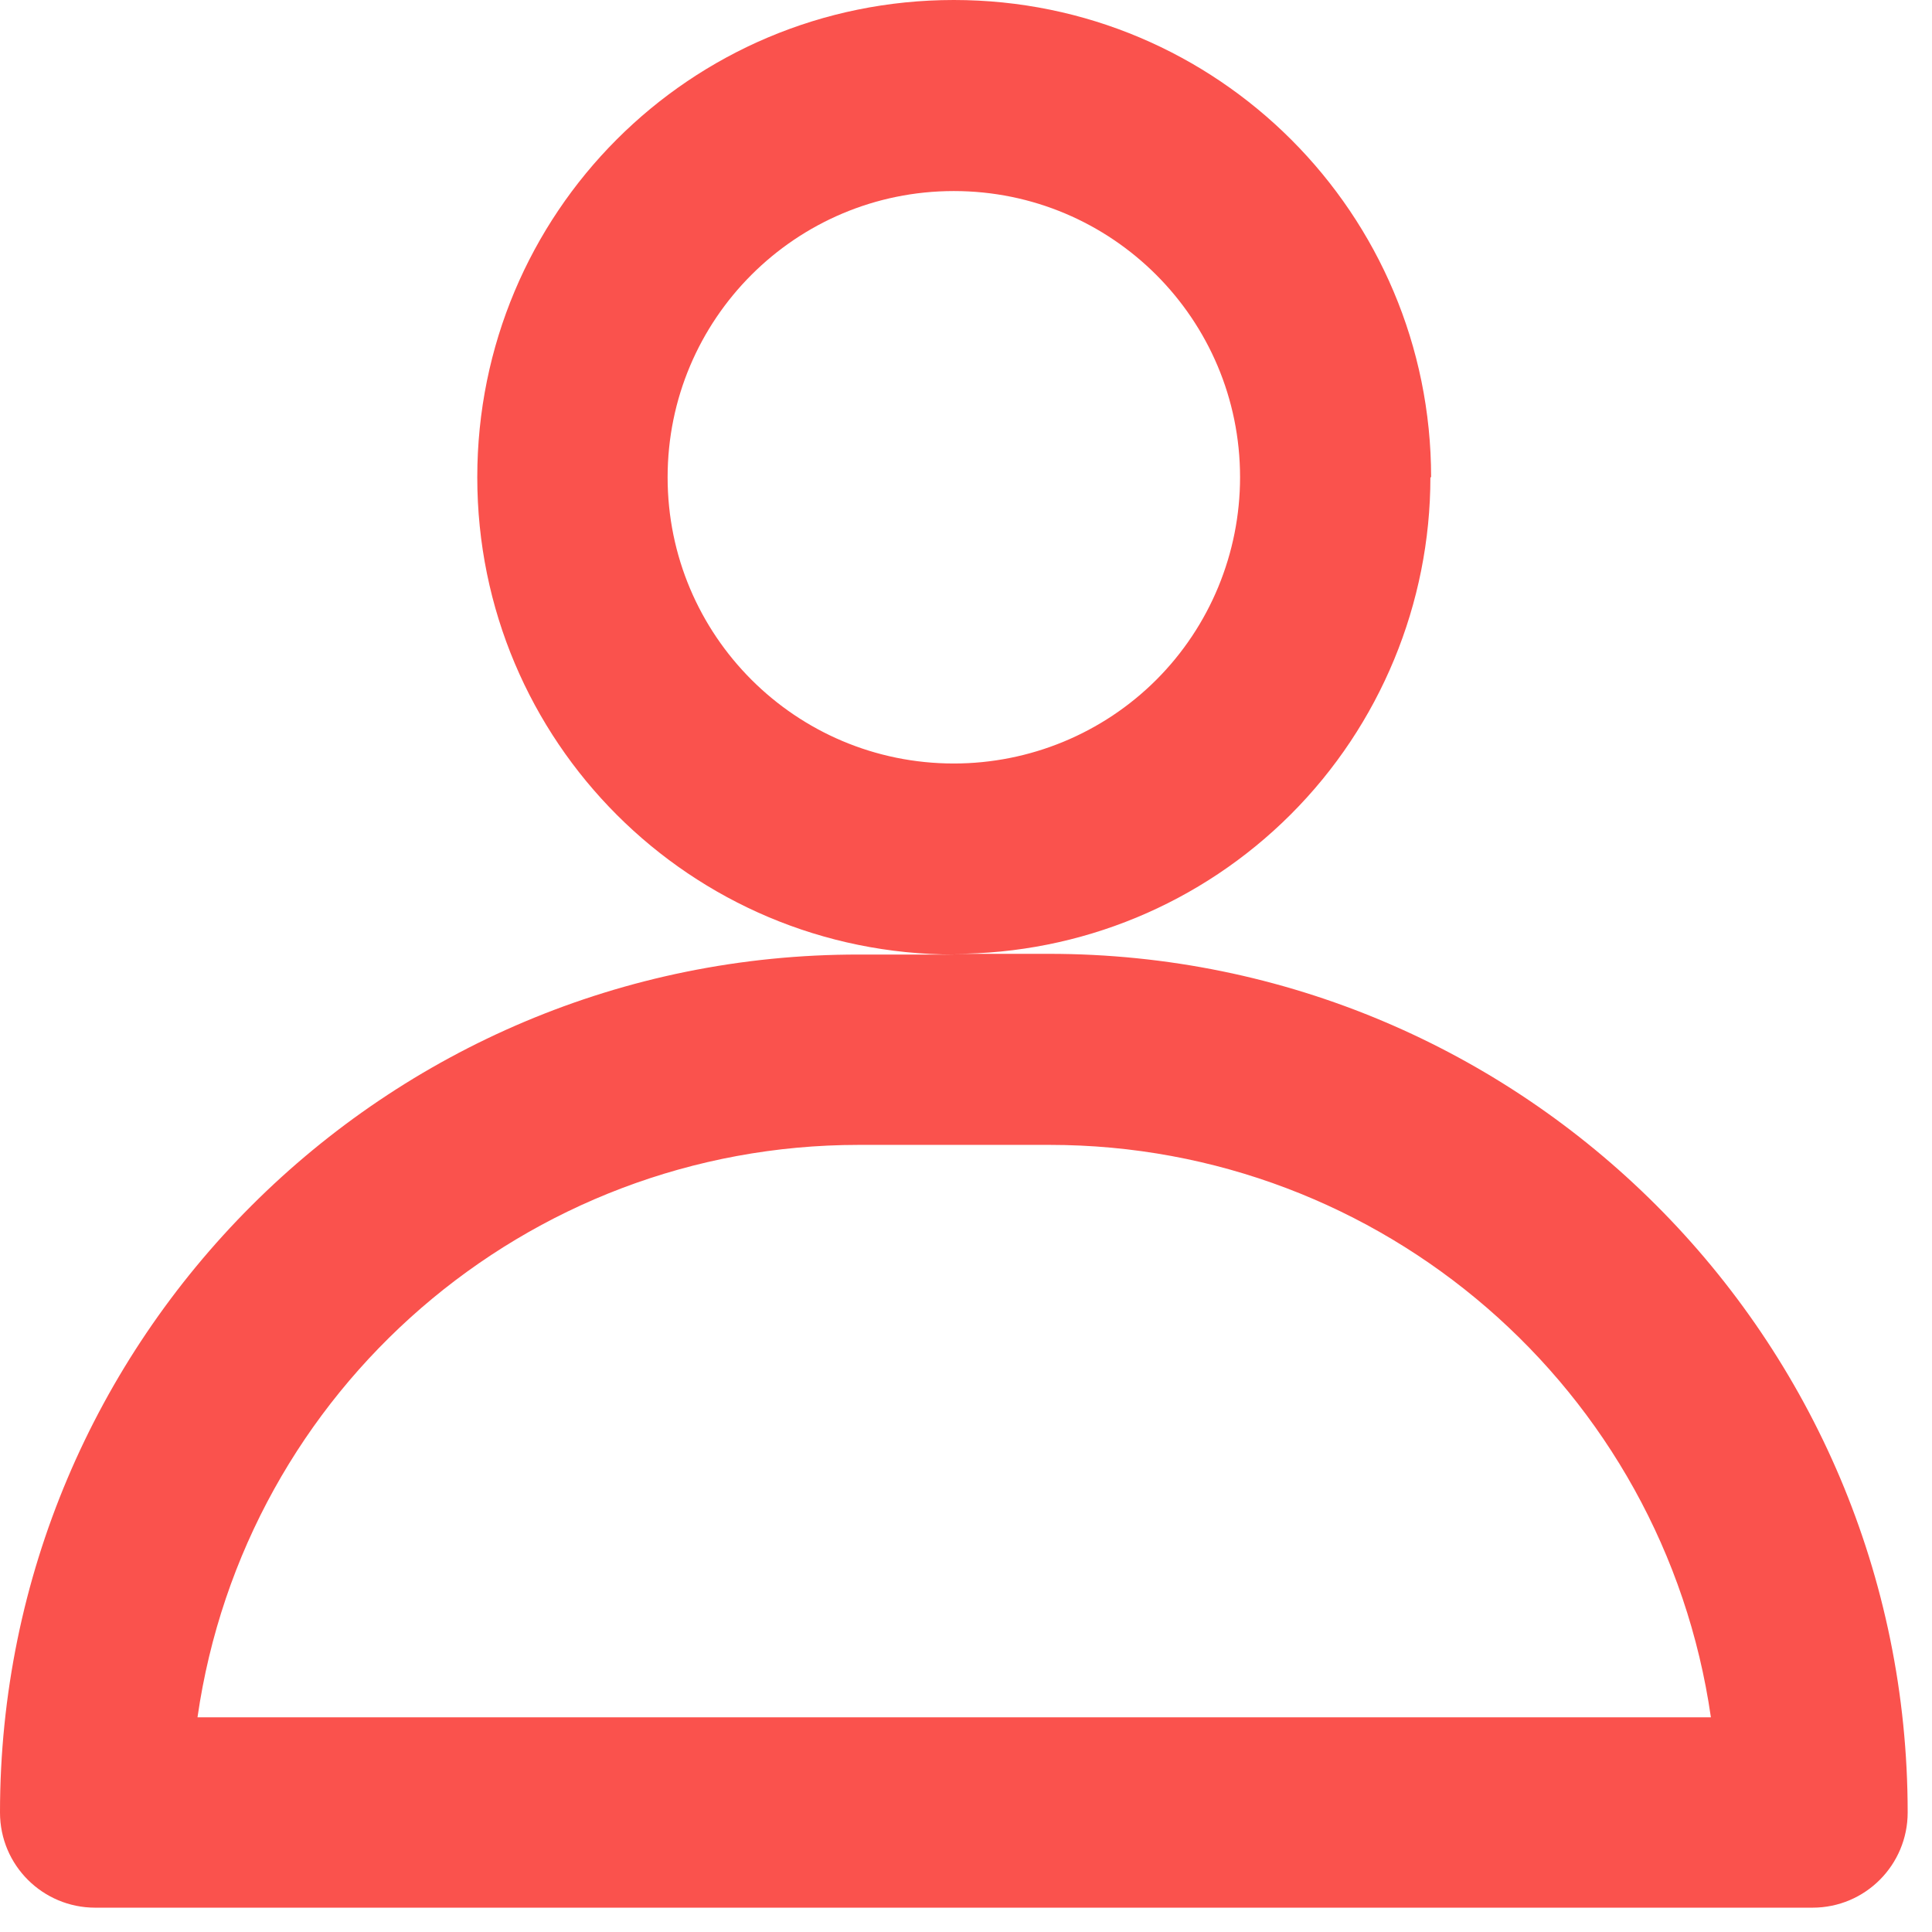
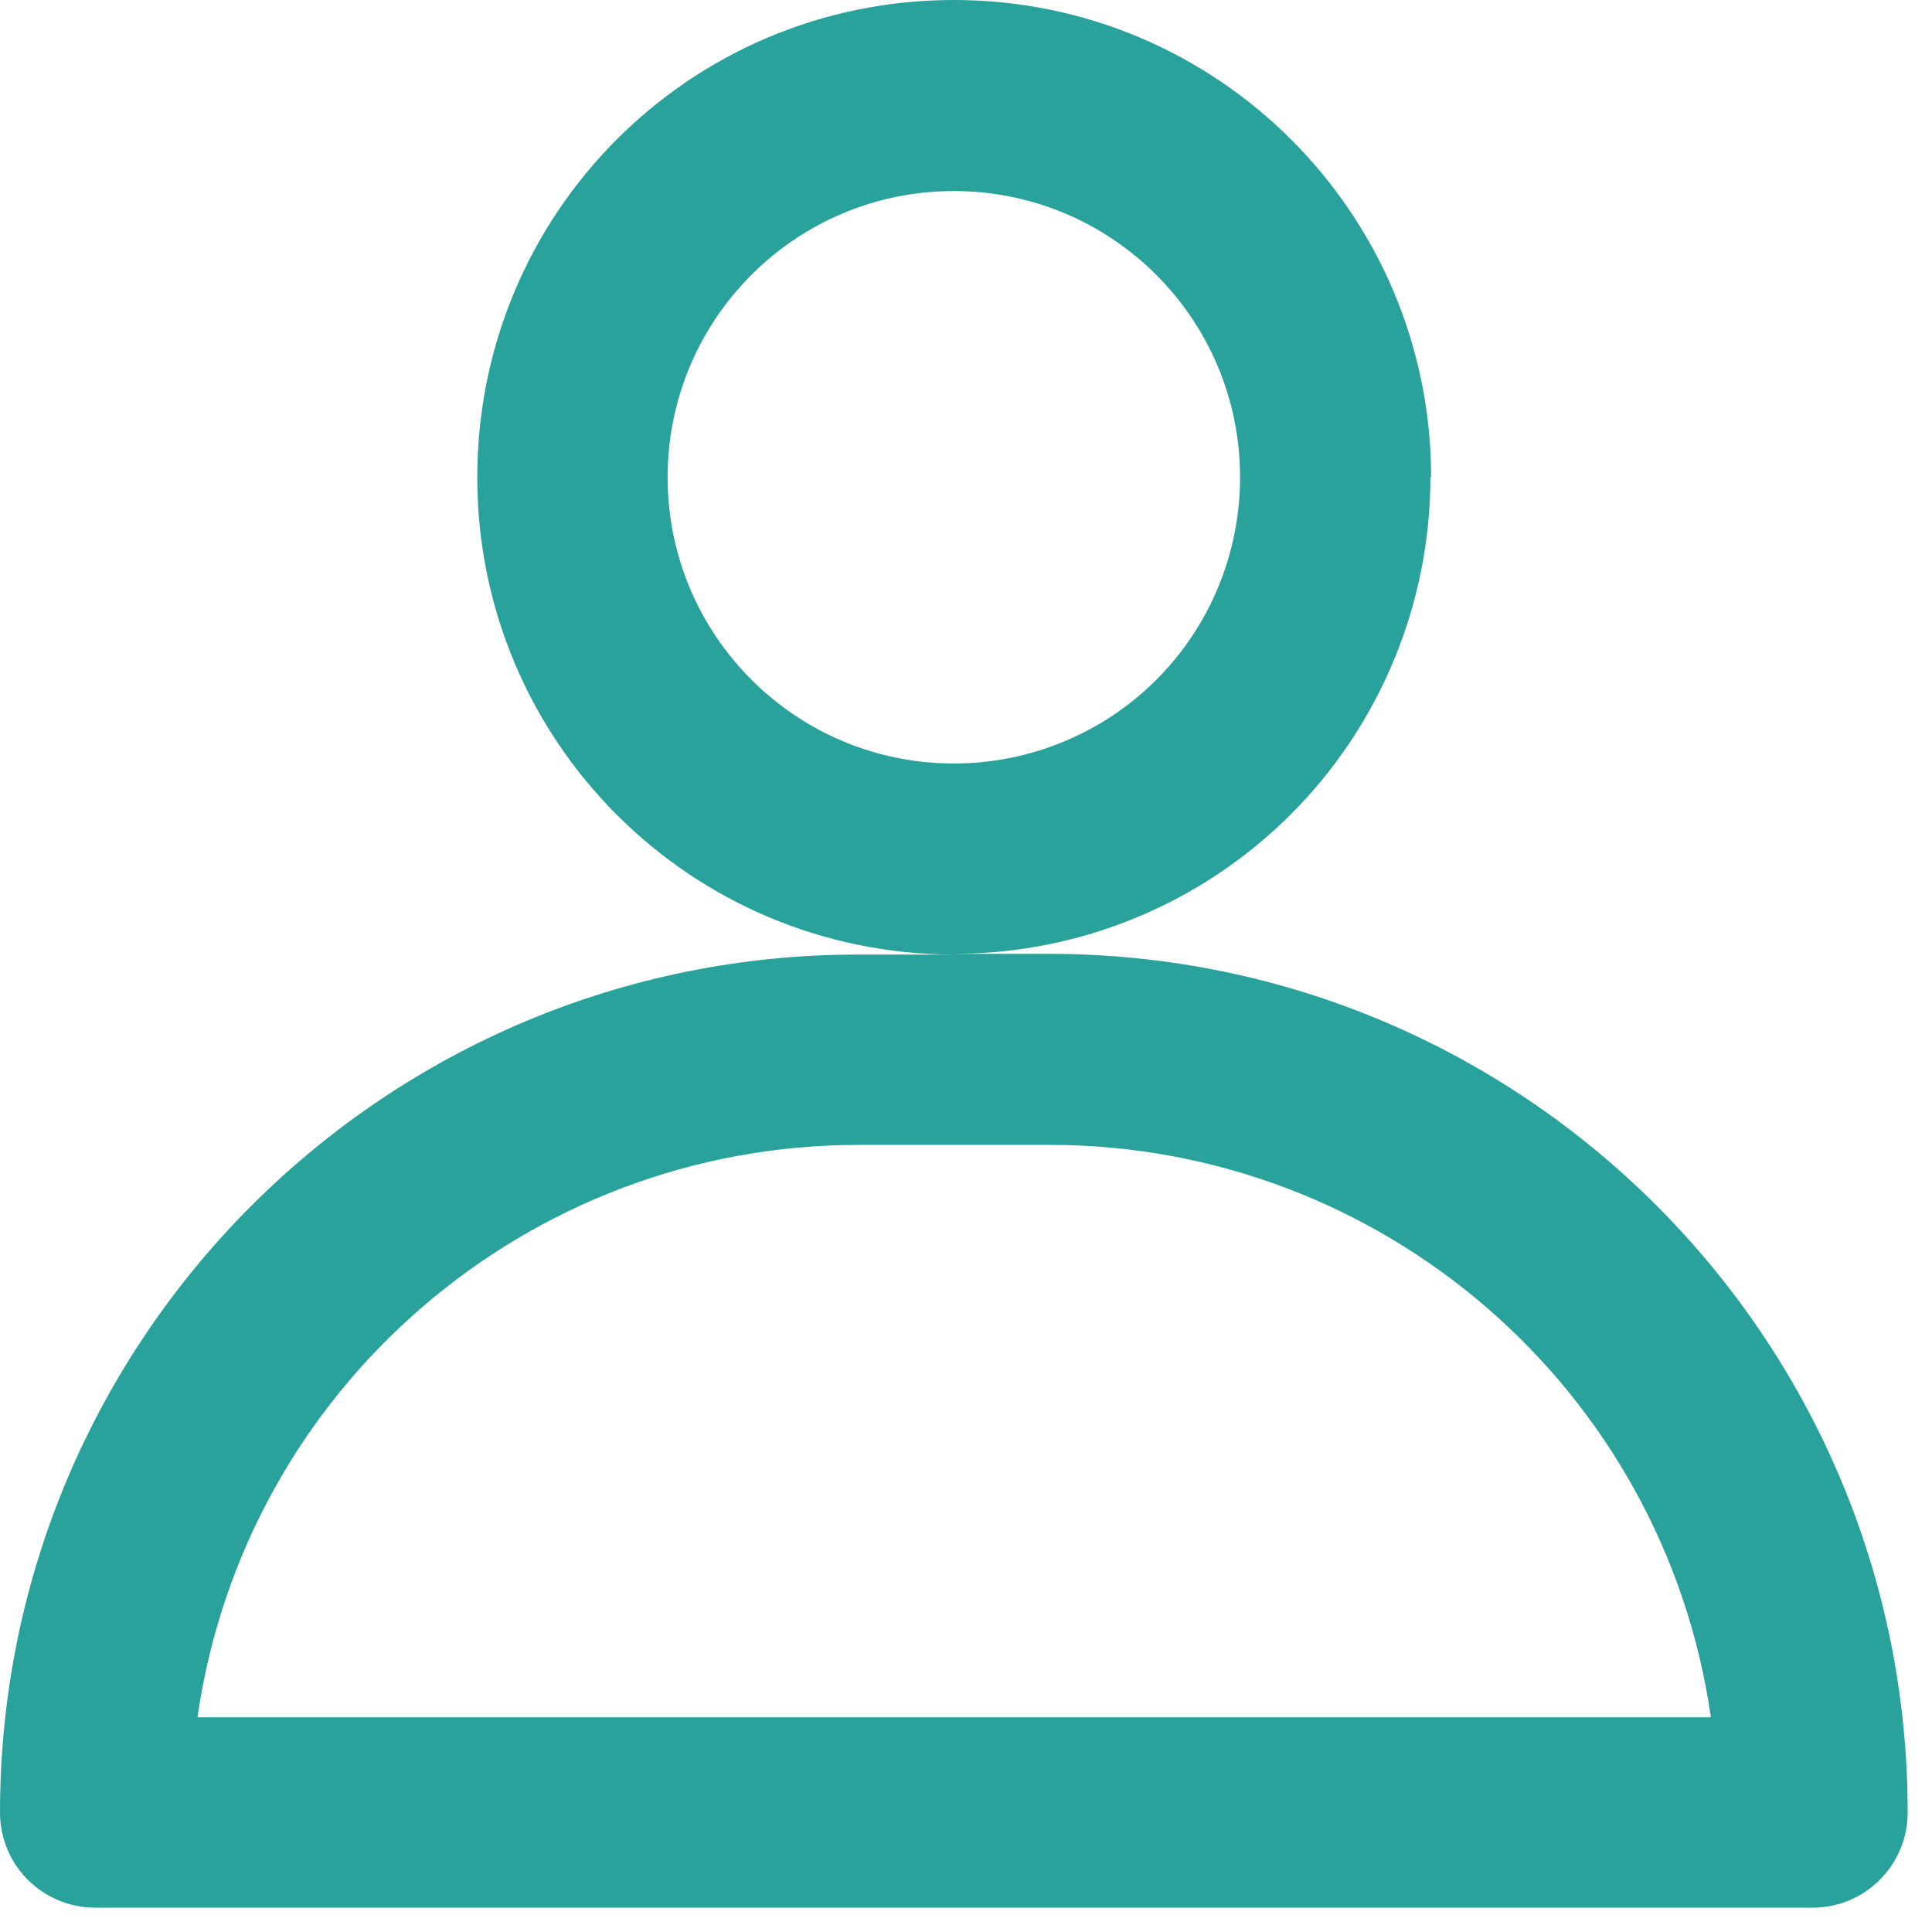
<svg xmlns="http://www.w3.org/2000/svg" width="27" height="27" viewBox="0 0 27 27" fill="none">
-   <path fill-rule="evenodd" clip-rule="evenodd" d="M20 6.67C20 2.99 17.02 0 13.33 0C9.64 0 6.67 2.98 6.67 6.67C6.67 10.36 9.65 13.34 13.34 13.34H12.01C5.37 13.33 0 18.71 0 25.33C0 26.07 0.6 26.66 1.33 26.66H25.33C26.07 26.66 26.66 26.06 26.66 25.33C26.66 18.7 21.29 13.33 14.66 13.33H13.33C15.1 13.33 16.79 12.63 18.04 11.38C19.29 10.13 19.99 8.43 19.99 6.67H20ZM12 16C7.36 16 3.42 19.41 2.76 24H23.91C23.25 19.41 19.31 16 14.67 16H12ZM9.33 6.67C9.33 8.88 11.12 10.67 13.33 10.67C14.39 10.67 15.41 10.25 16.16 9.5C16.91 8.75 17.33 7.73 17.33 6.67C17.33 4.46 15.54 2.67 13.33 2.67C11.12 2.67 9.33 4.46 9.33 6.67Z" fill="#fa524d" />
+   <path fill-rule="evenodd" clip-rule="evenodd" d="M20 6.67C20 2.99 17.02 0 13.33 0C9.64 0 6.67 2.98 6.67 6.67C6.67 10.36 9.65 13.34 13.34 13.34H12.01C5.37 13.33 0 18.71 0 25.33C0 26.07 0.6 26.66 1.33 26.66H25.33C26.07 26.66 26.66 26.06 26.66 25.33C26.66 18.7 21.29 13.33 14.66 13.33H13.33C15.1 13.33 16.79 12.63 18.04 11.38C19.29 10.13 19.99 8.43 19.99 6.67H20ZM12 16C7.36 16 3.42 19.41 2.76 24H23.91C23.25 19.41 19.31 16 14.67 16H12ZM9.33 6.67C9.33 8.88 11.12 10.67 13.33 10.67C14.39 10.67 15.41 10.25 16.16 9.5C16.91 8.75 17.33 7.73 17.33 6.67C17.33 4.46 15.54 2.67 13.33 2.67C11.12 2.67 9.33 4.46 9.33 6.67Z" fill="#2AA29C" />
</svg>
